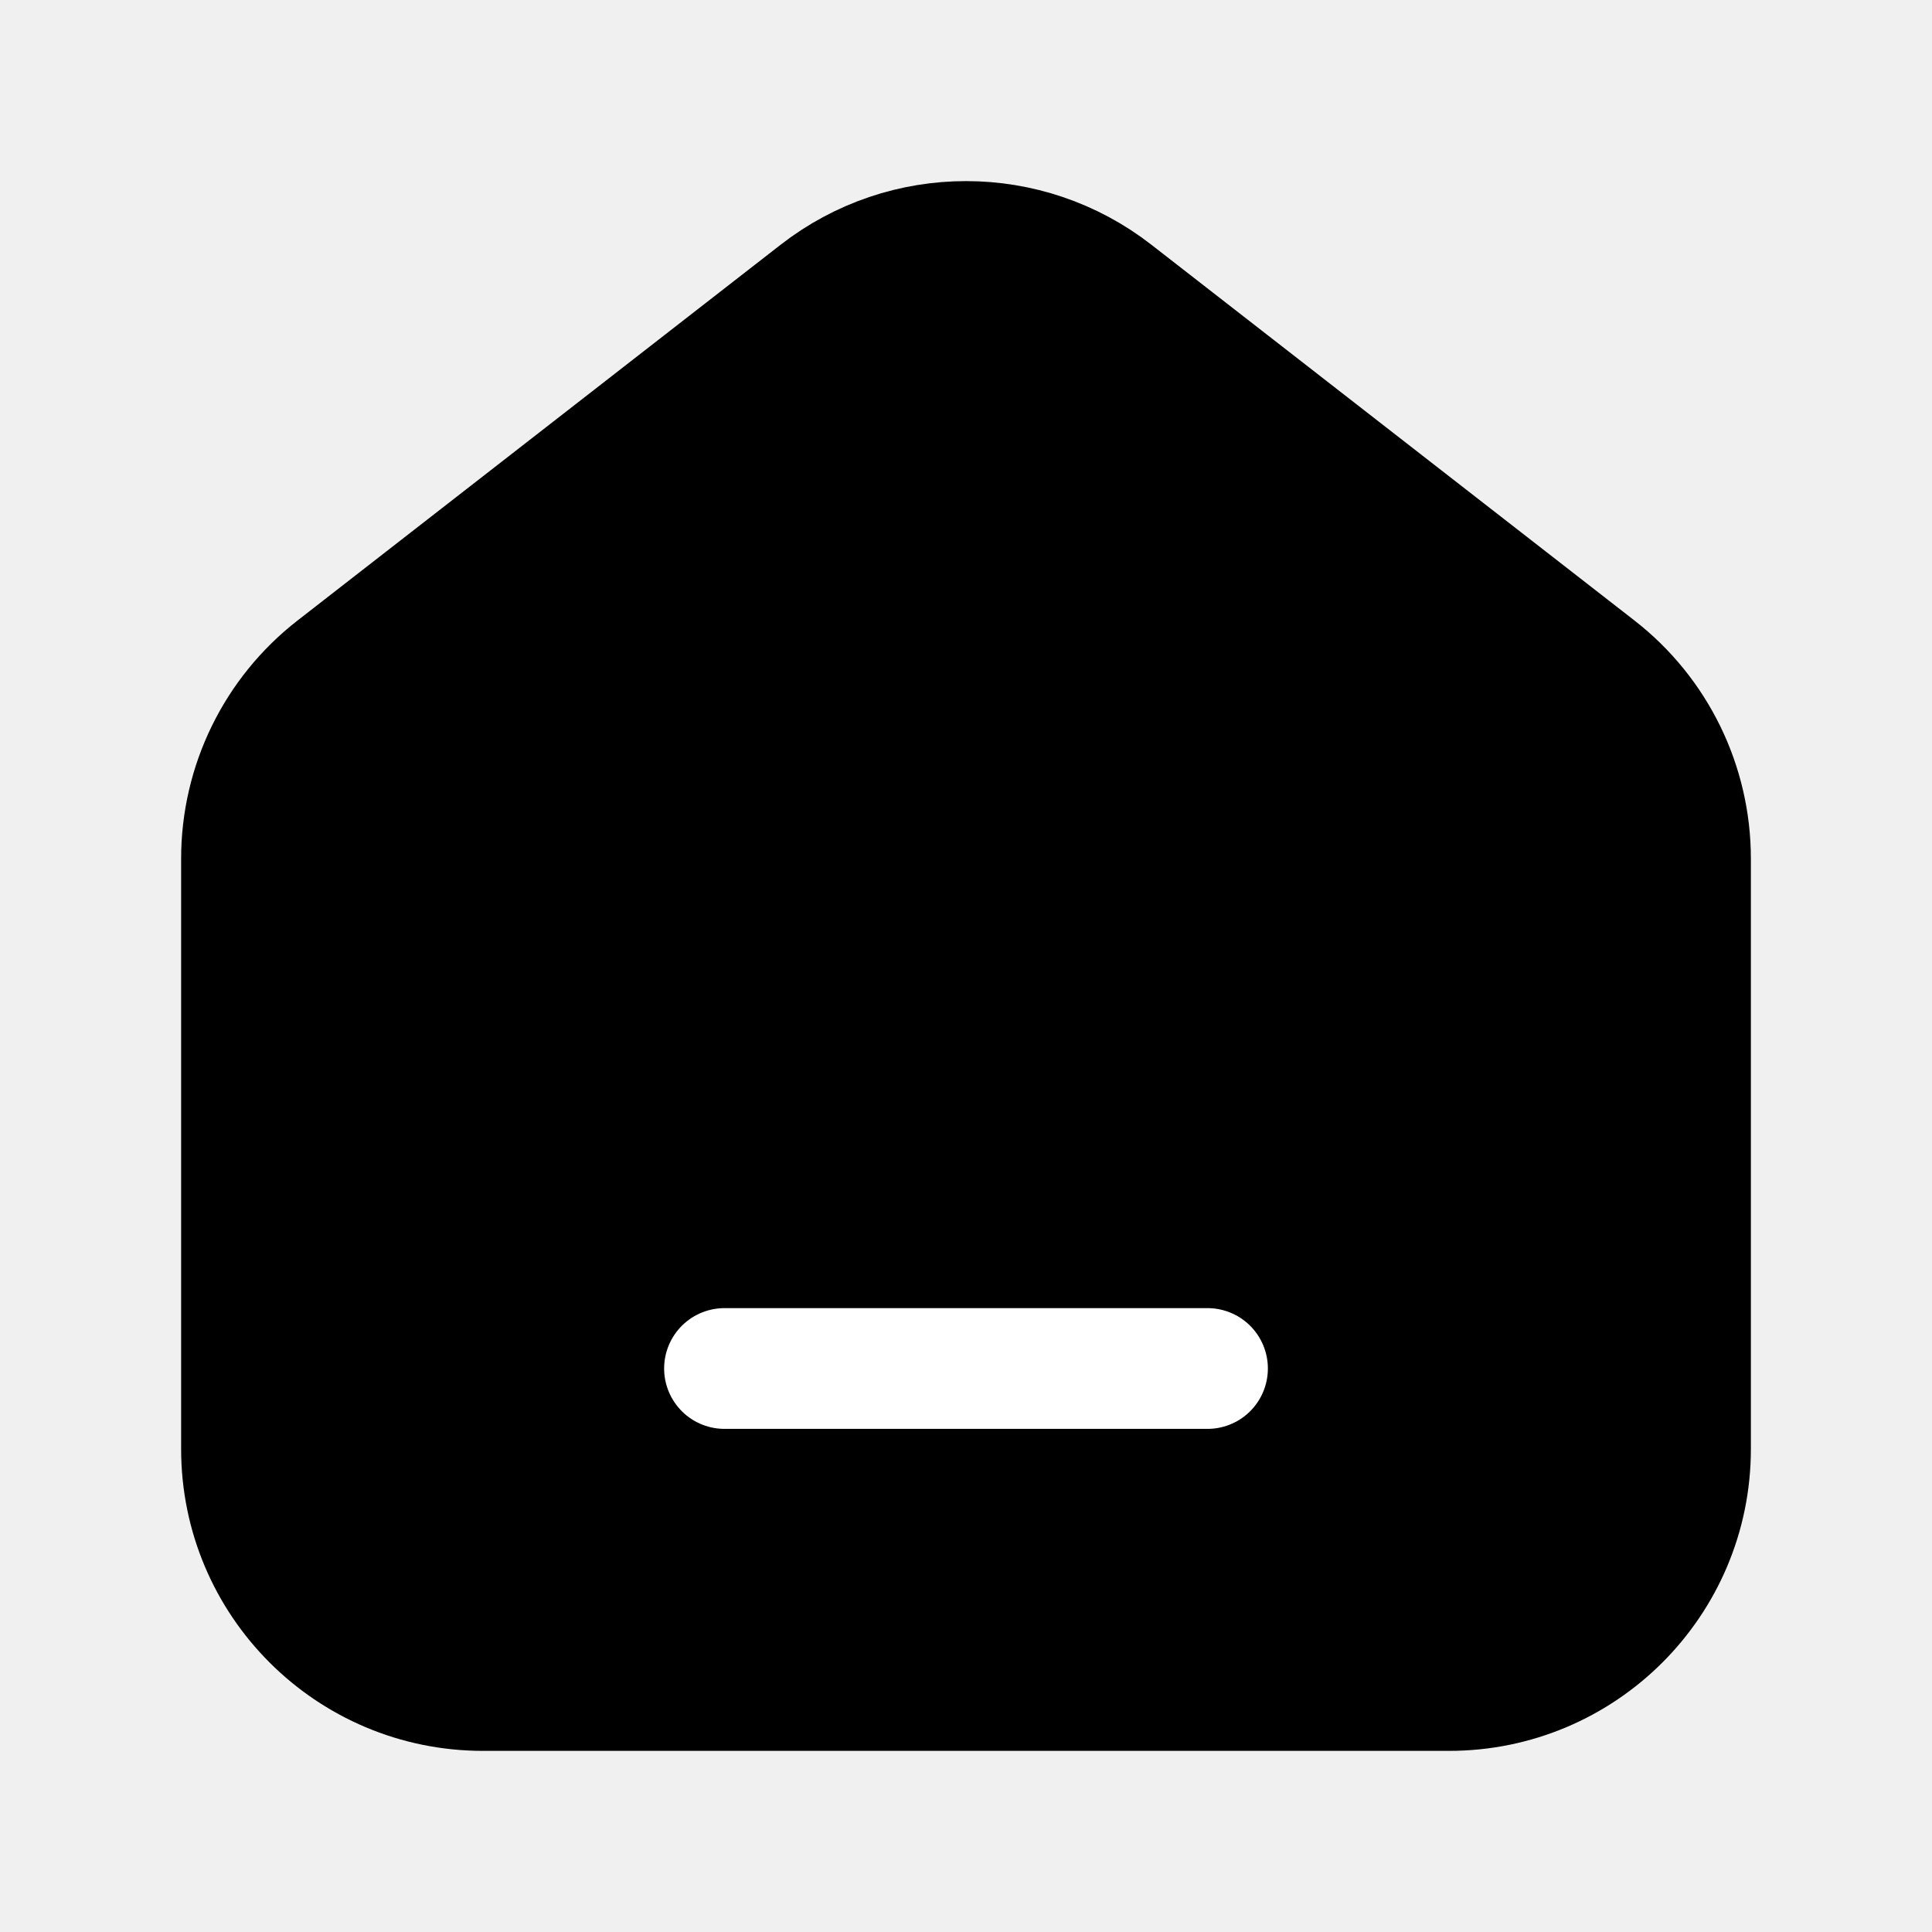
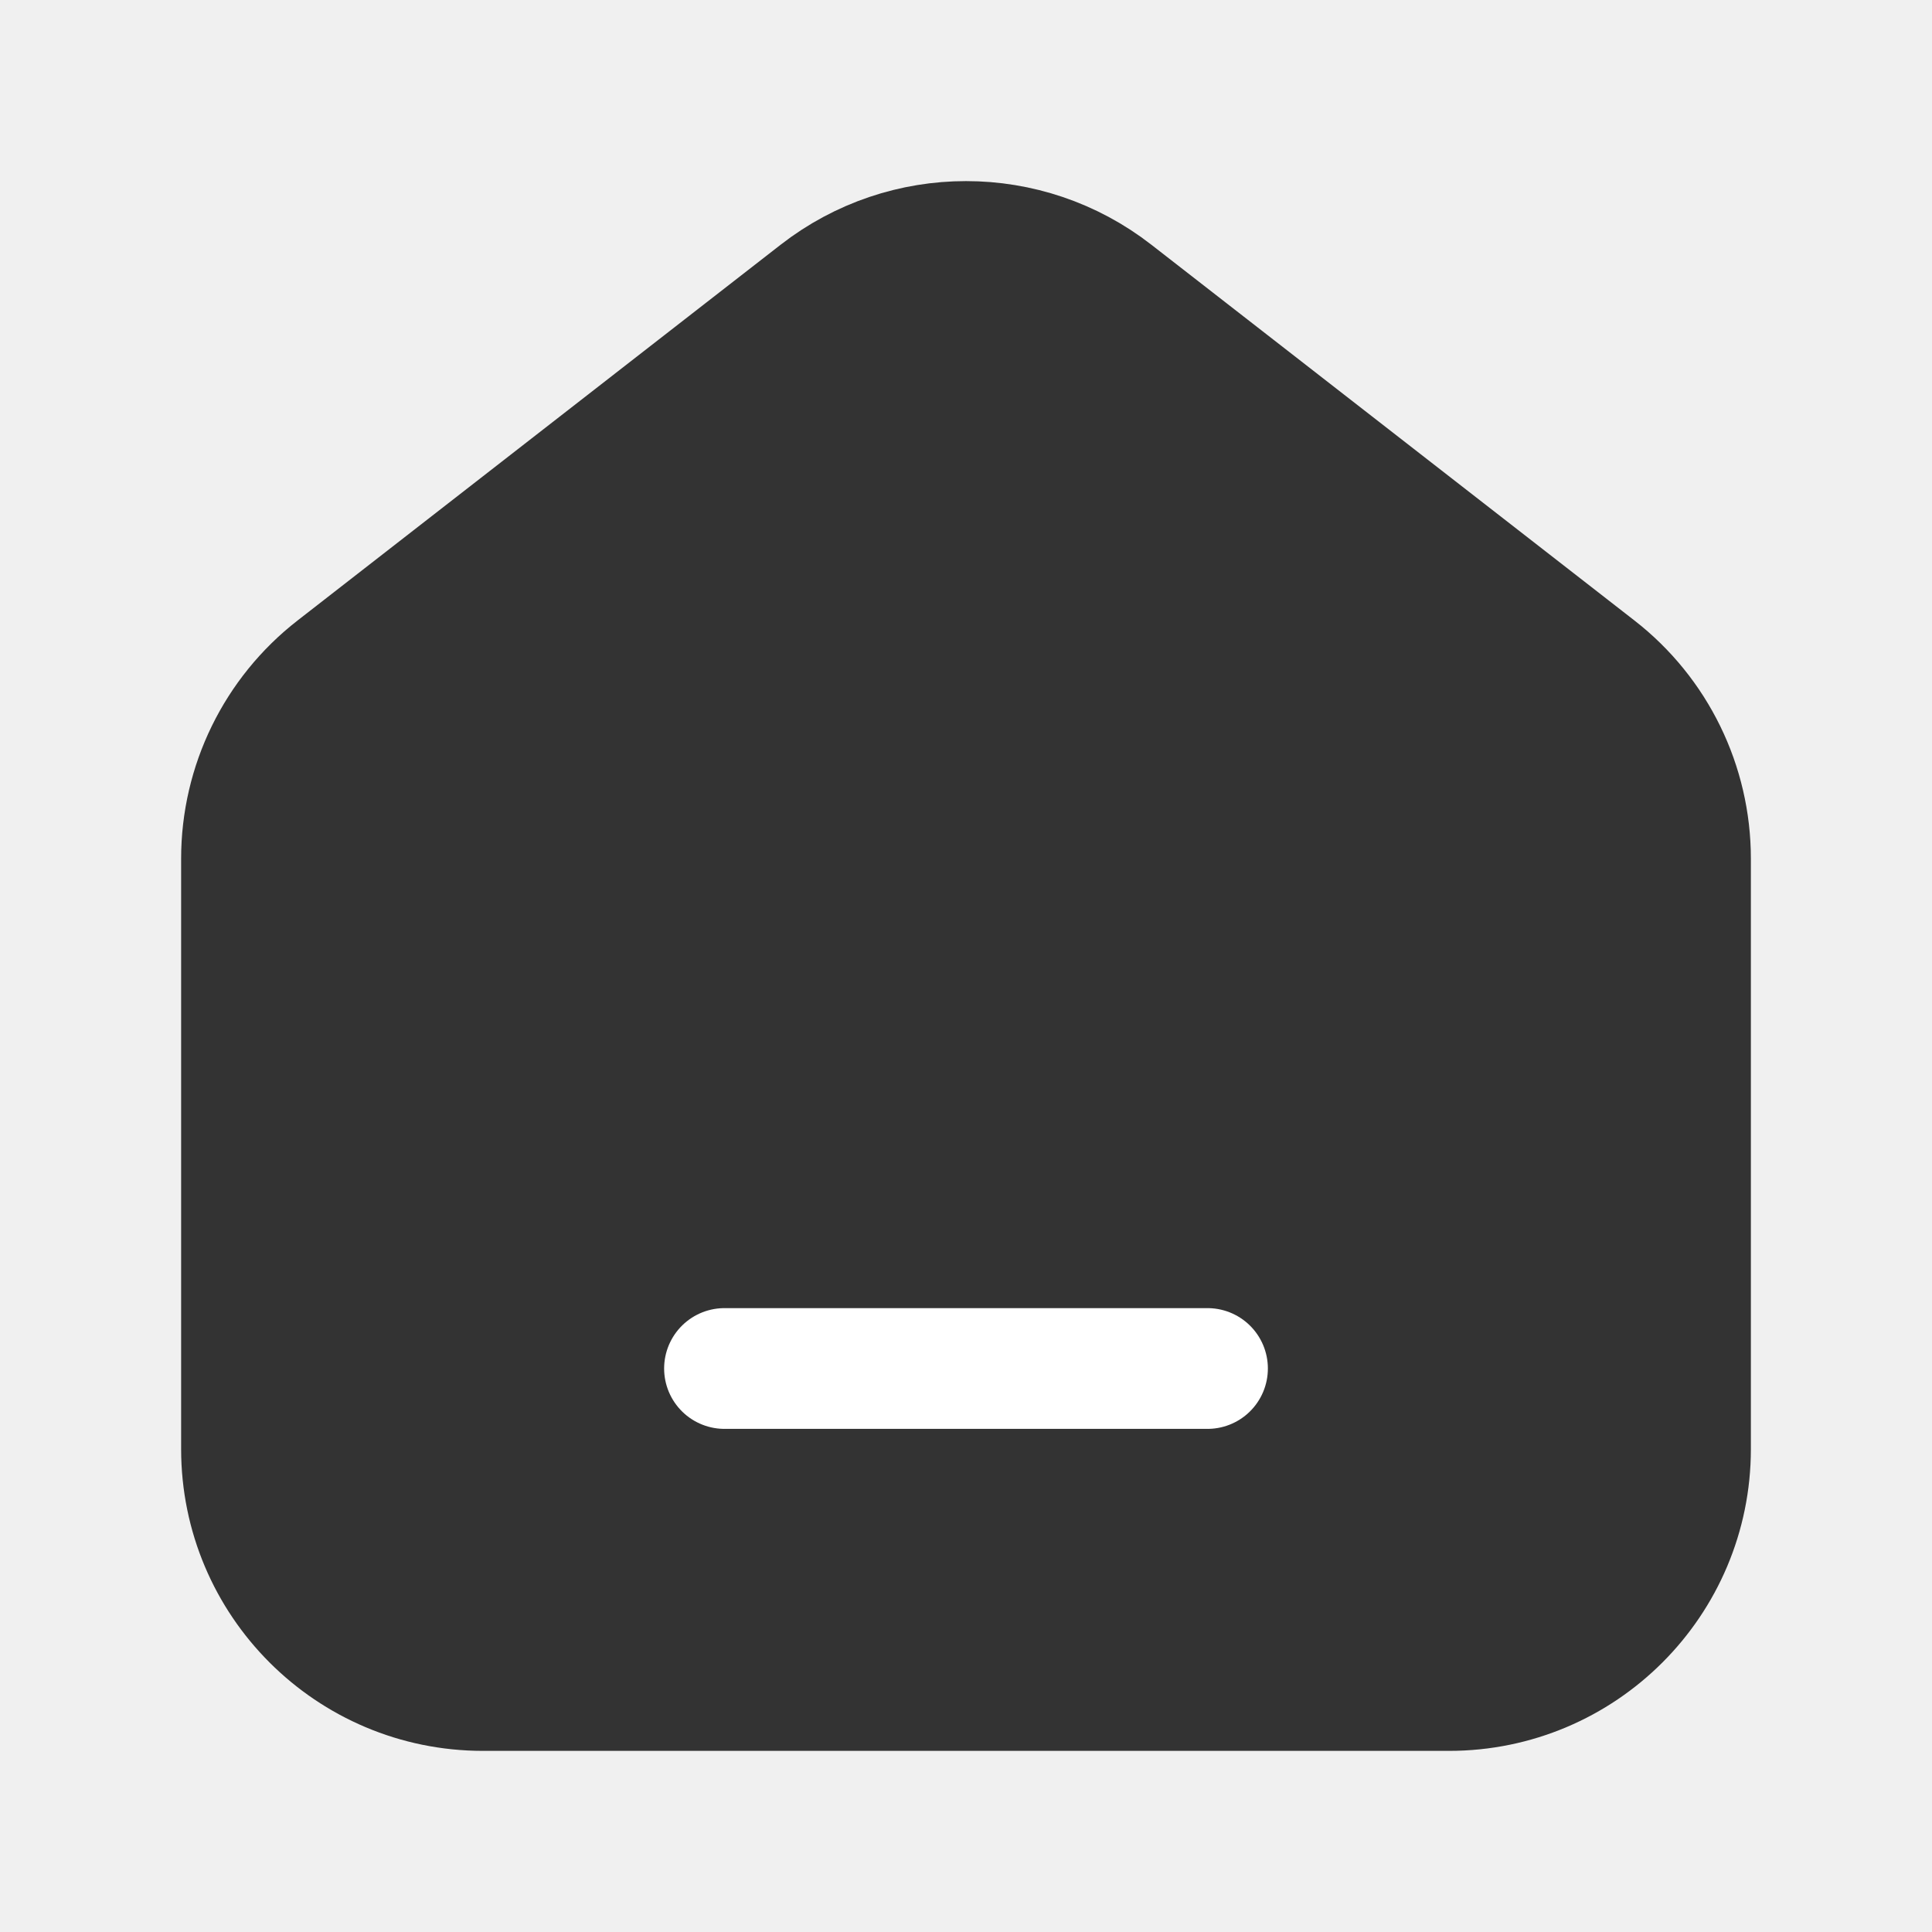
<svg xmlns="http://www.w3.org/2000/svg" width="24" height="24" viewBox="0 0 24 24" fill="none">
-   <path d="M19.842 8.299L13.842 3.632C12.759 2.789 11.242 2.789 10.158 3.632L4.158 8.299C3.427 8.867 3 9.741 3 10.667V18C3 19.657 4.343 21 6 21H18C19.657 21 21 19.657 21 18V10.667C21 9.741 20.573 8.867 19.842 8.299Z" fill="black" stroke="black" stroke-width="1.5" />
+   <path d="M19.842 8.299L13.842 3.632C12.759 2.789 11.242 2.789 10.158 3.632L4.158 8.299C3.427 8.867 3 9.741 3 10.667V18C3 19.657 4.343 21 6 21H18C19.657 21 21 19.657 21 18V10.667C21 9.741 20.573 8.867 19.842 8.299Z" fill="#333333" stroke="#333333" stroke-width="1.5" />
  <path d="M9 17H15" stroke="white" stroke-width="1.5" stroke-linecap="round" stroke-linejoin="round" />
</svg>
